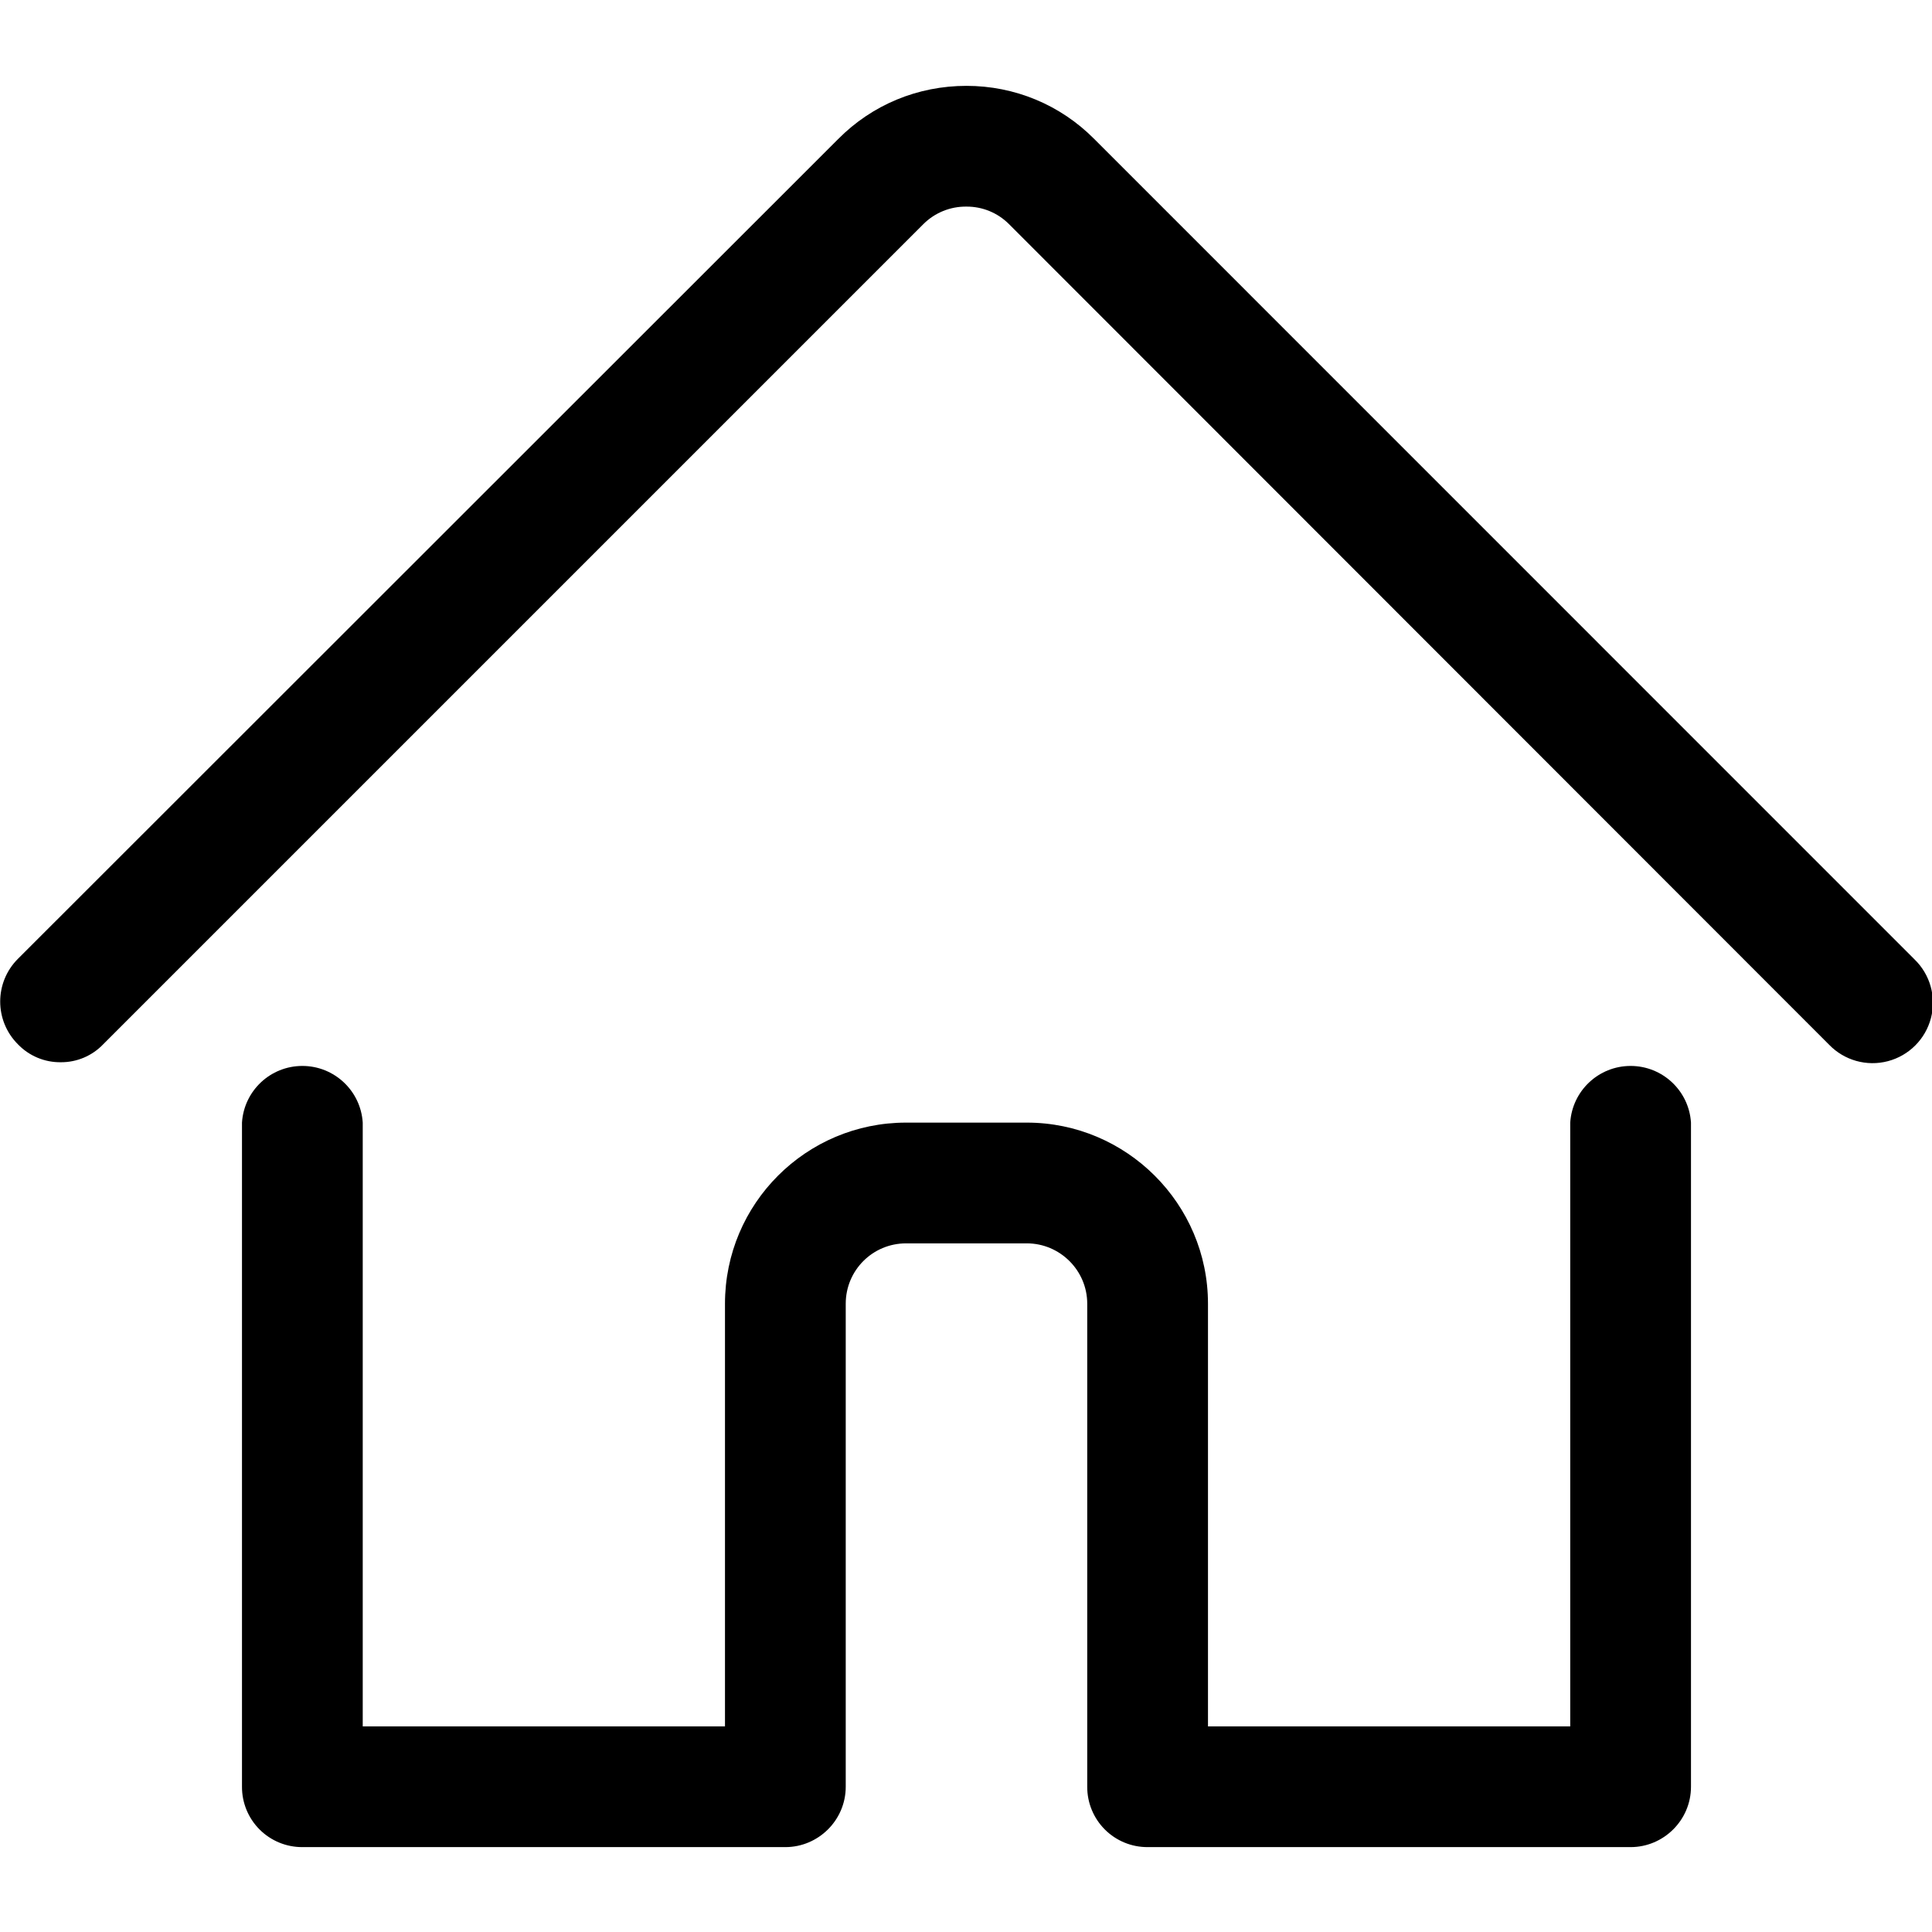
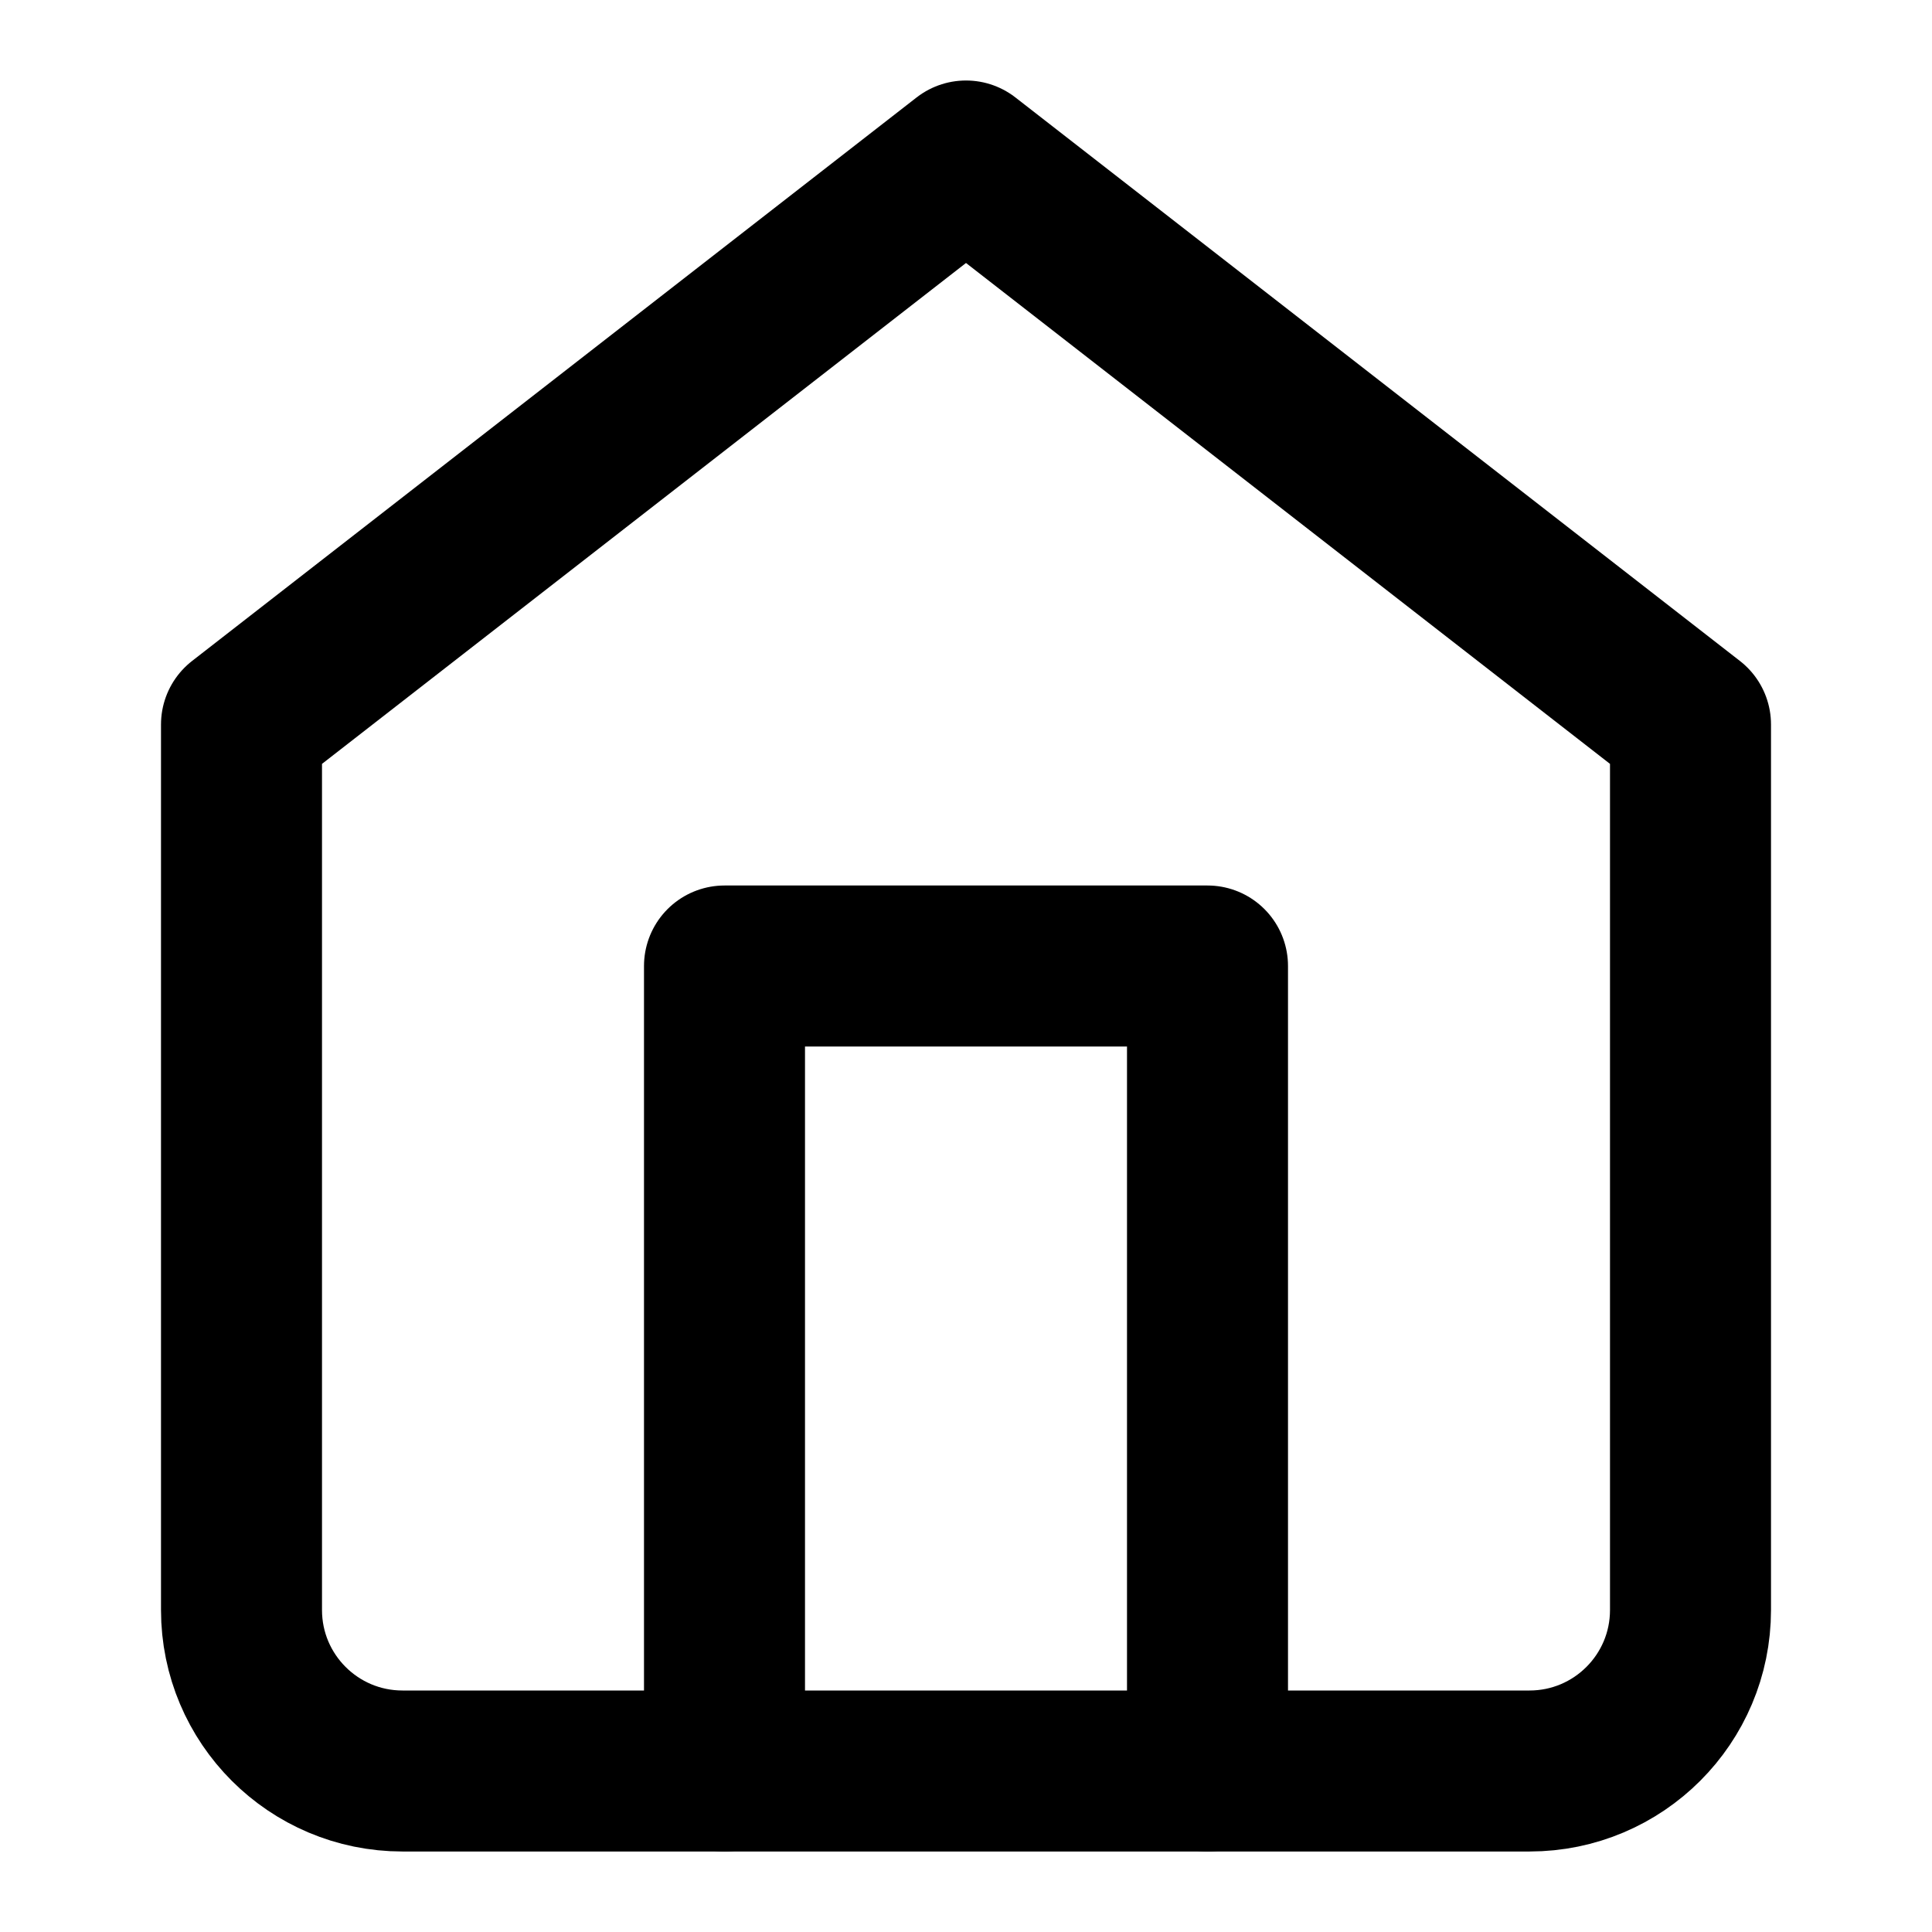
- <svg xmlns="http://www.w3.org/2000/svg" fill="currentColor" width="16pt" height="16pt" viewBox="0 0 16 16">
-   <g>
-     <path d="M9.504 15.297a.498.498 0 0 1-.5-.5v-4c0-.277-.227-.5-.5-.5h-1c-.277 0-.5.223-.5.5v4c0 .277-.227.5-.5.5h-4a.498.498 0 0 1-.5-.5v-5.5a.501.501 0 0 1 1 0v5h3v-3.5a1.5 1.5 0 0 1 1.5-1.5h1c.824 0 1.5.672 1.5 1.5v3.5h3v-5a.501.501 0 0 1 1 0v5.5c0 .277-.227.5-.5.5zm0 0" />
-     <path d="M.504 8.797a.484.484 0 0 1-.356-.149.5.5 0 0 1 0-.707l6.793-6.789c.282-.285.66-.441 1.063-.441.398 0 .777.156 1.059.441l6.792 6.793a.5.5 0 1 1-.707.707L8.355 1.855a.493.493 0 0 0-.351-.144.496.496 0 0 0-.356.144L.855 8.648a.481.481 0 0 1-.351.149zm0 0" />
-   </g>
+ <svg xmlns="http://www.w3.org/2000/svg" width="24" height="24" viewBox="0 0 24 24" fill="none" stroke="currentColor" stroke-width="2" stroke-linecap="round" stroke-linejoin="round" class="feather feather-home">
+   <path d="M3 9l9-7 9 7v11a2 2 0 0 1-2 2H5a2 2 0 0 1-2-2z" />
+   <polyline points="9 22 9 12 15 12 15 22" />
</svg>
